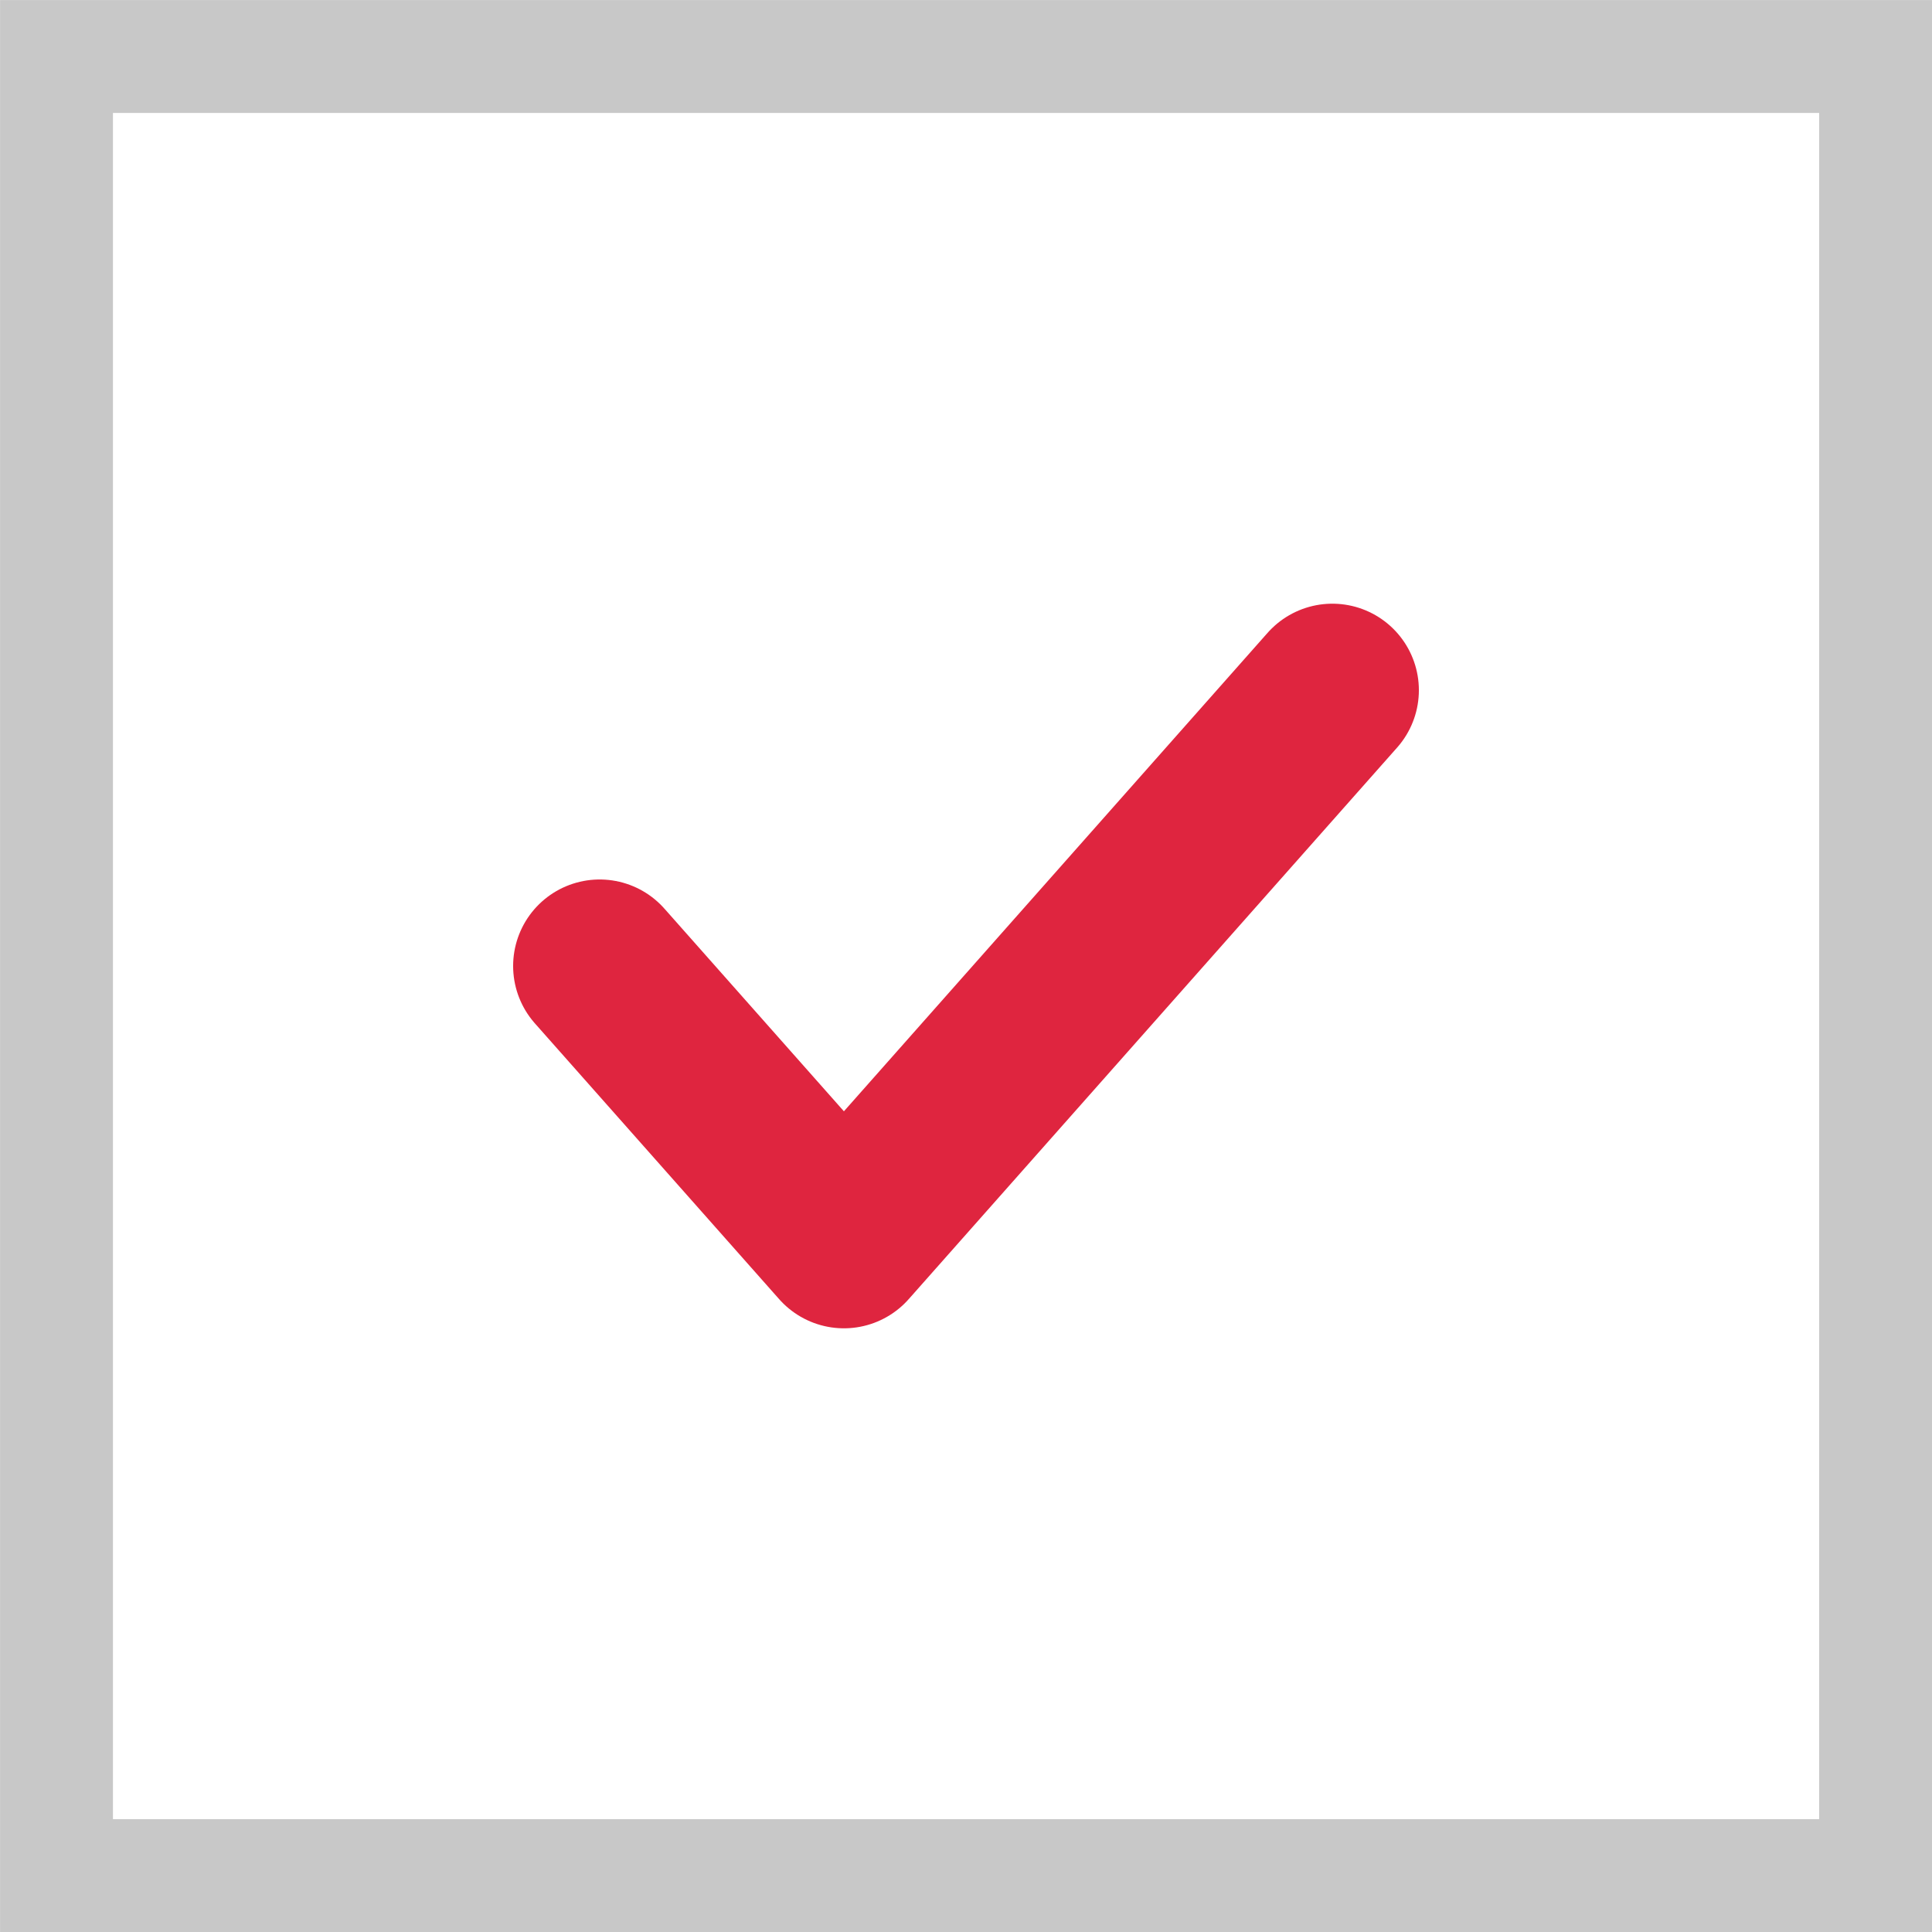
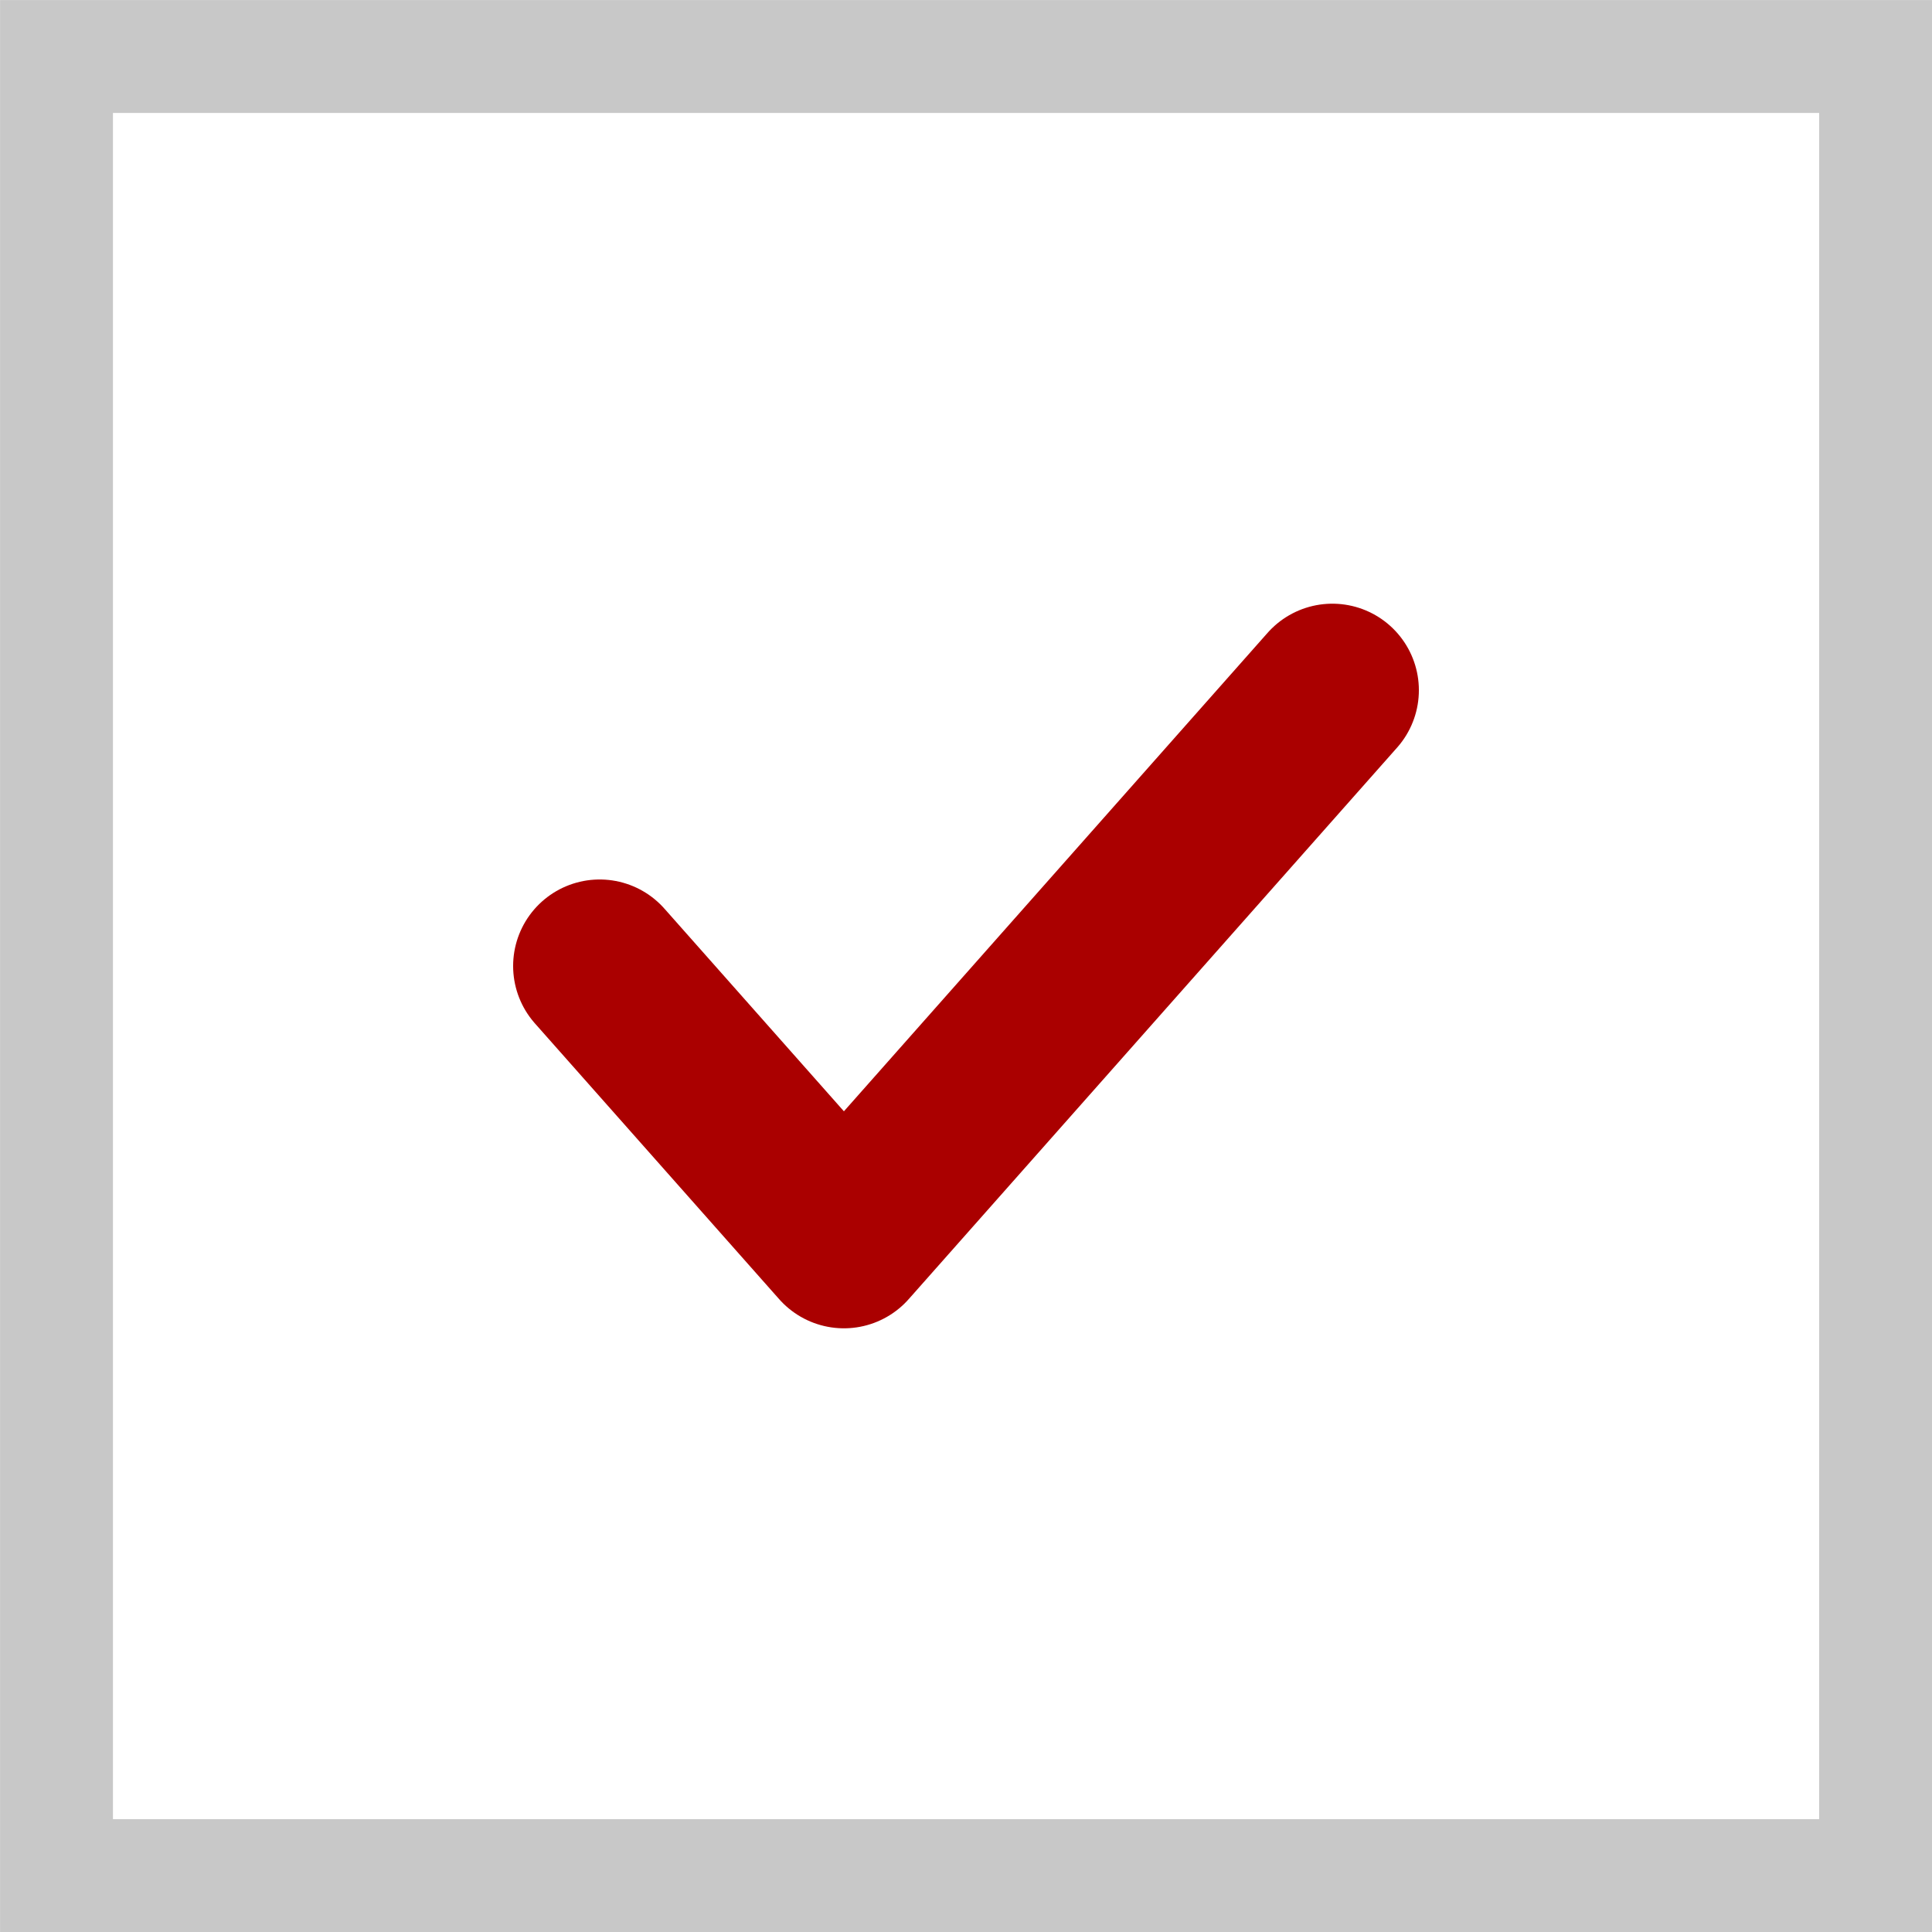
<svg xmlns="http://www.w3.org/2000/svg" viewBox="0 0 16 16" id="svg2" version="1.1" width="100%" height="100%">
  <defs id="defs14" />
  <rect style="fill:none;stroke:#c8c8c8;stroke-width:0.935;stroke-opacity:1" id="rect2993" width="15.065" height="15.065" x="0.468" y="0.468" />
-   <path style="fill:none;stroke:#df253f;stroke-width:1.433;stroke-linecap:round;stroke-linejoin:round;stroke-miterlimit:4;stroke-opacity:1;stroke-dasharray:none" d="M 4.966,8 6.989,10.284 11.034,5.716" id="path3785" />
+   <path style="fill:none;stroke:#aa0000;stroke-width:1.433;stroke-linecap:round;stroke-linejoin:round;stroke-miterlimit:4;stroke-opacity:1;stroke-dasharray:none" d="M 4.966,8 6.989,10.284 11.034,5.716" id="path3785" />
</svg>
